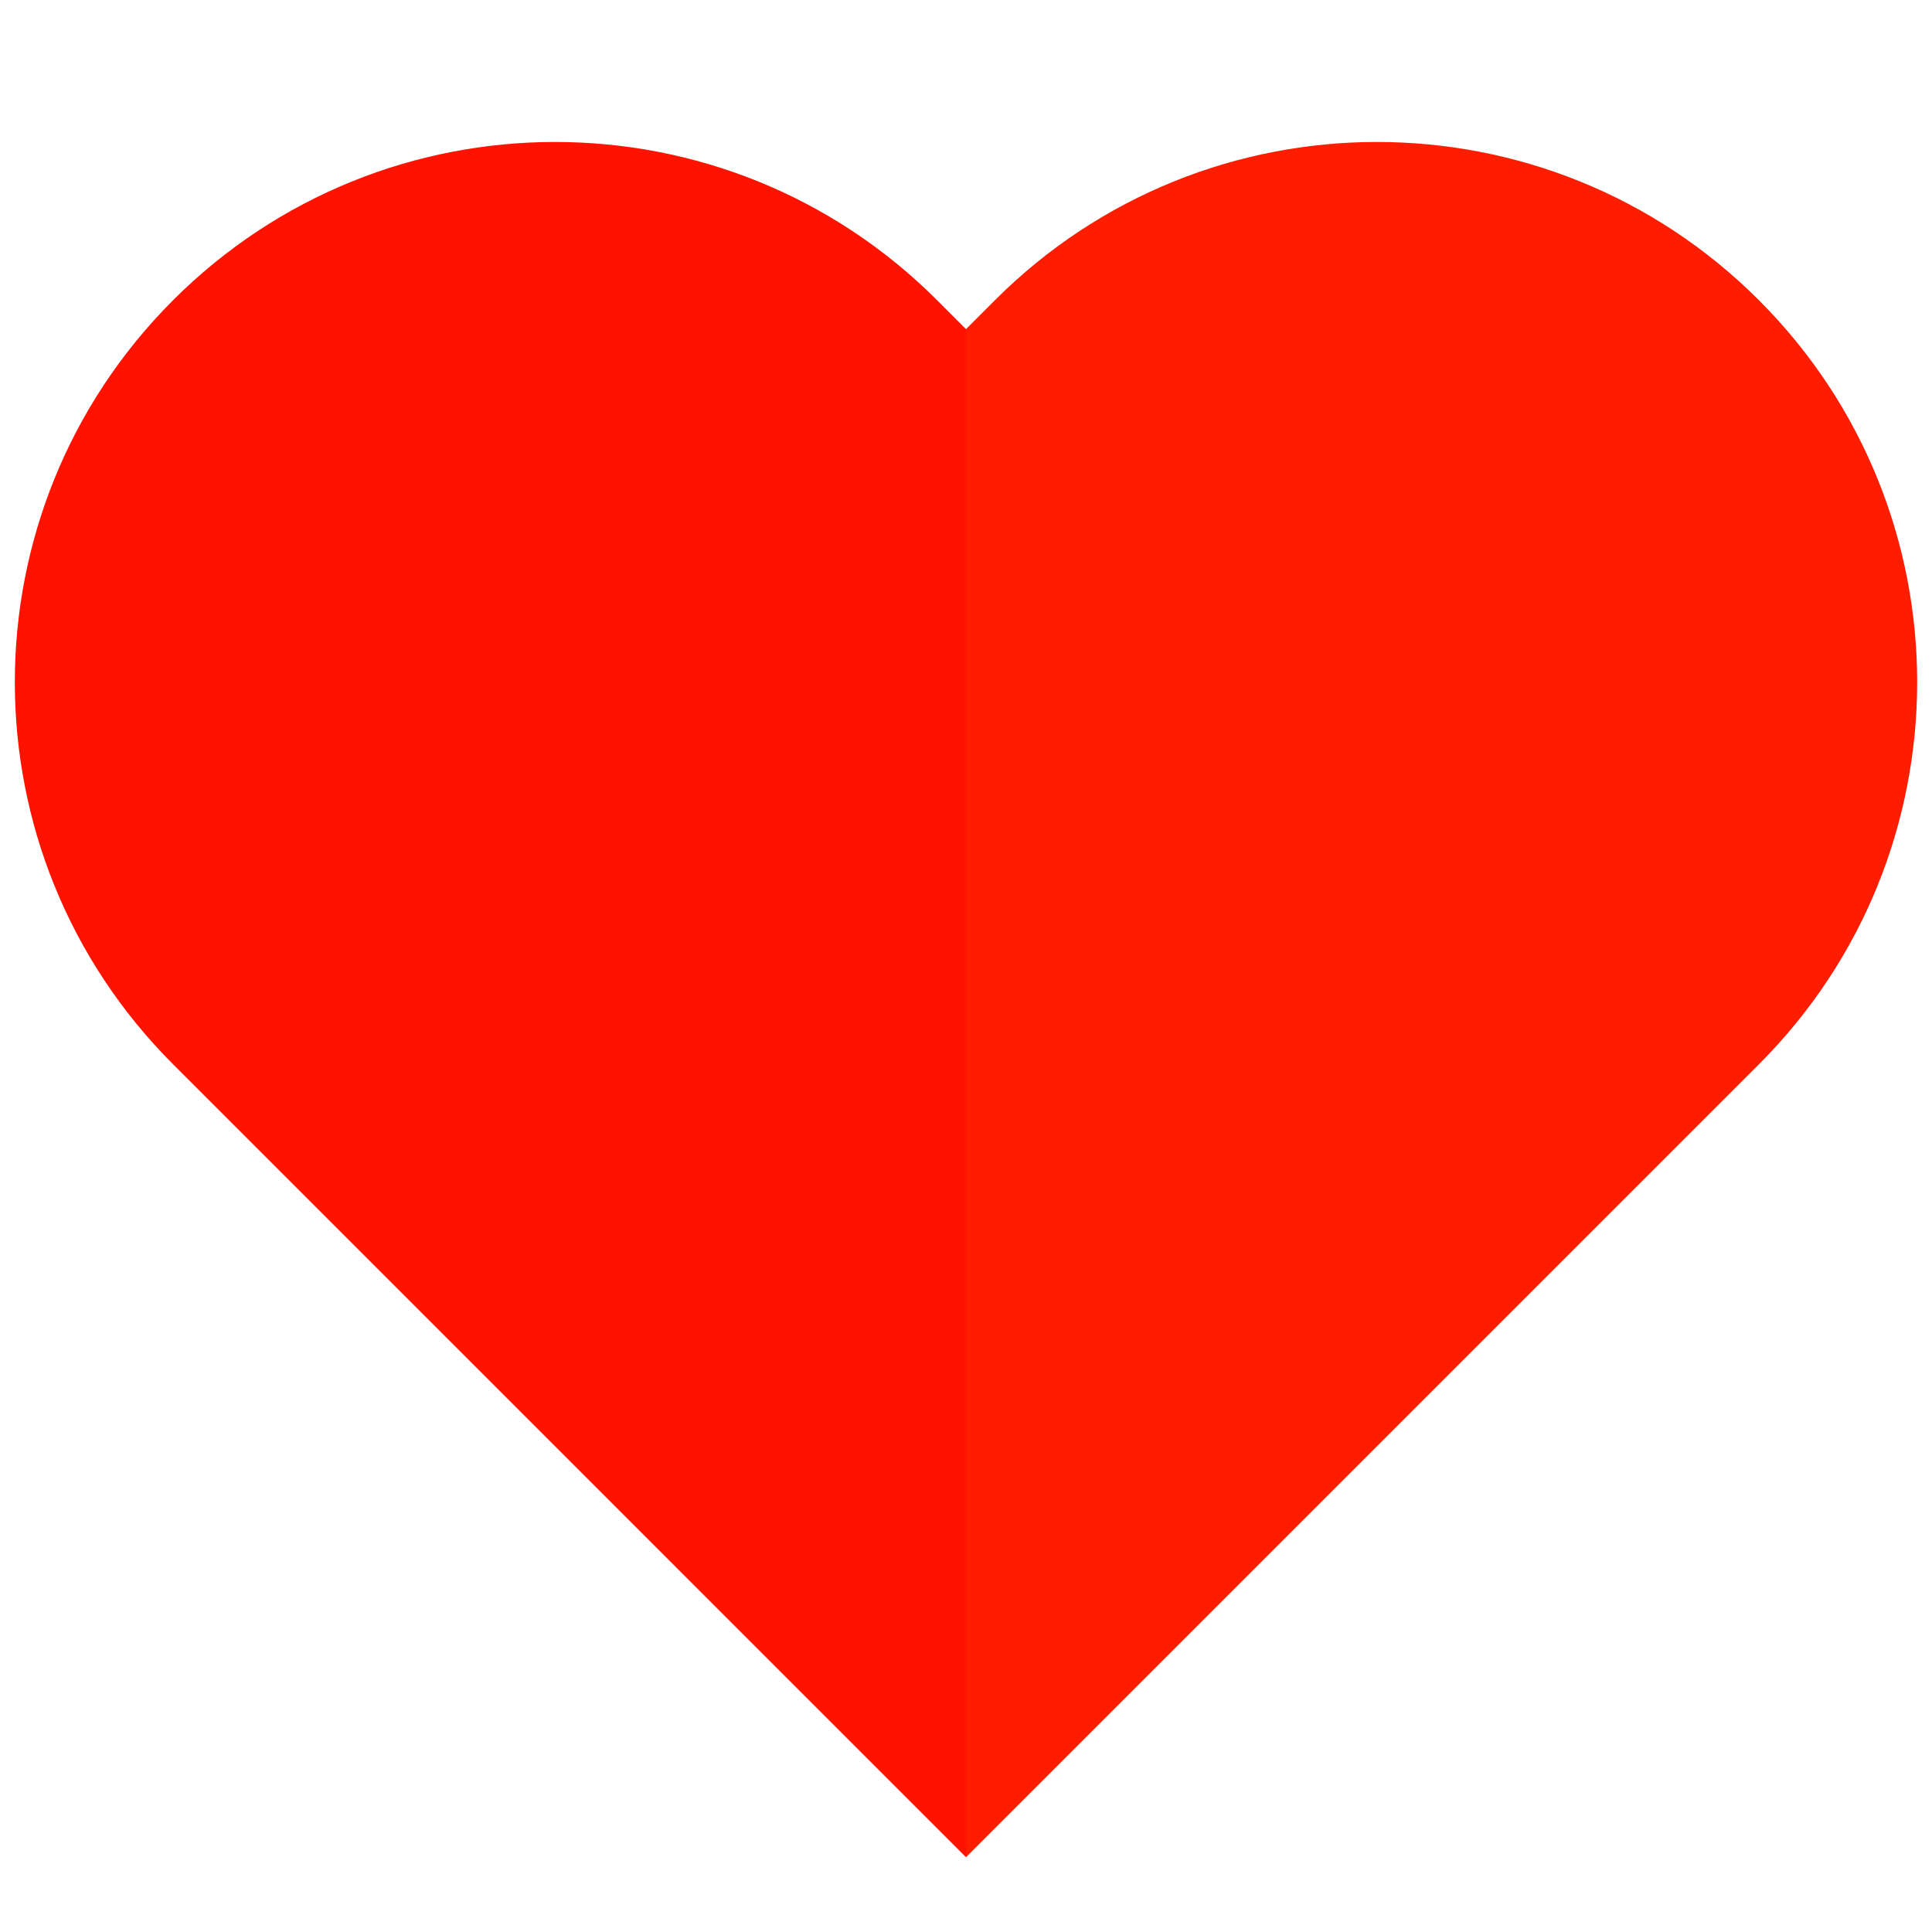
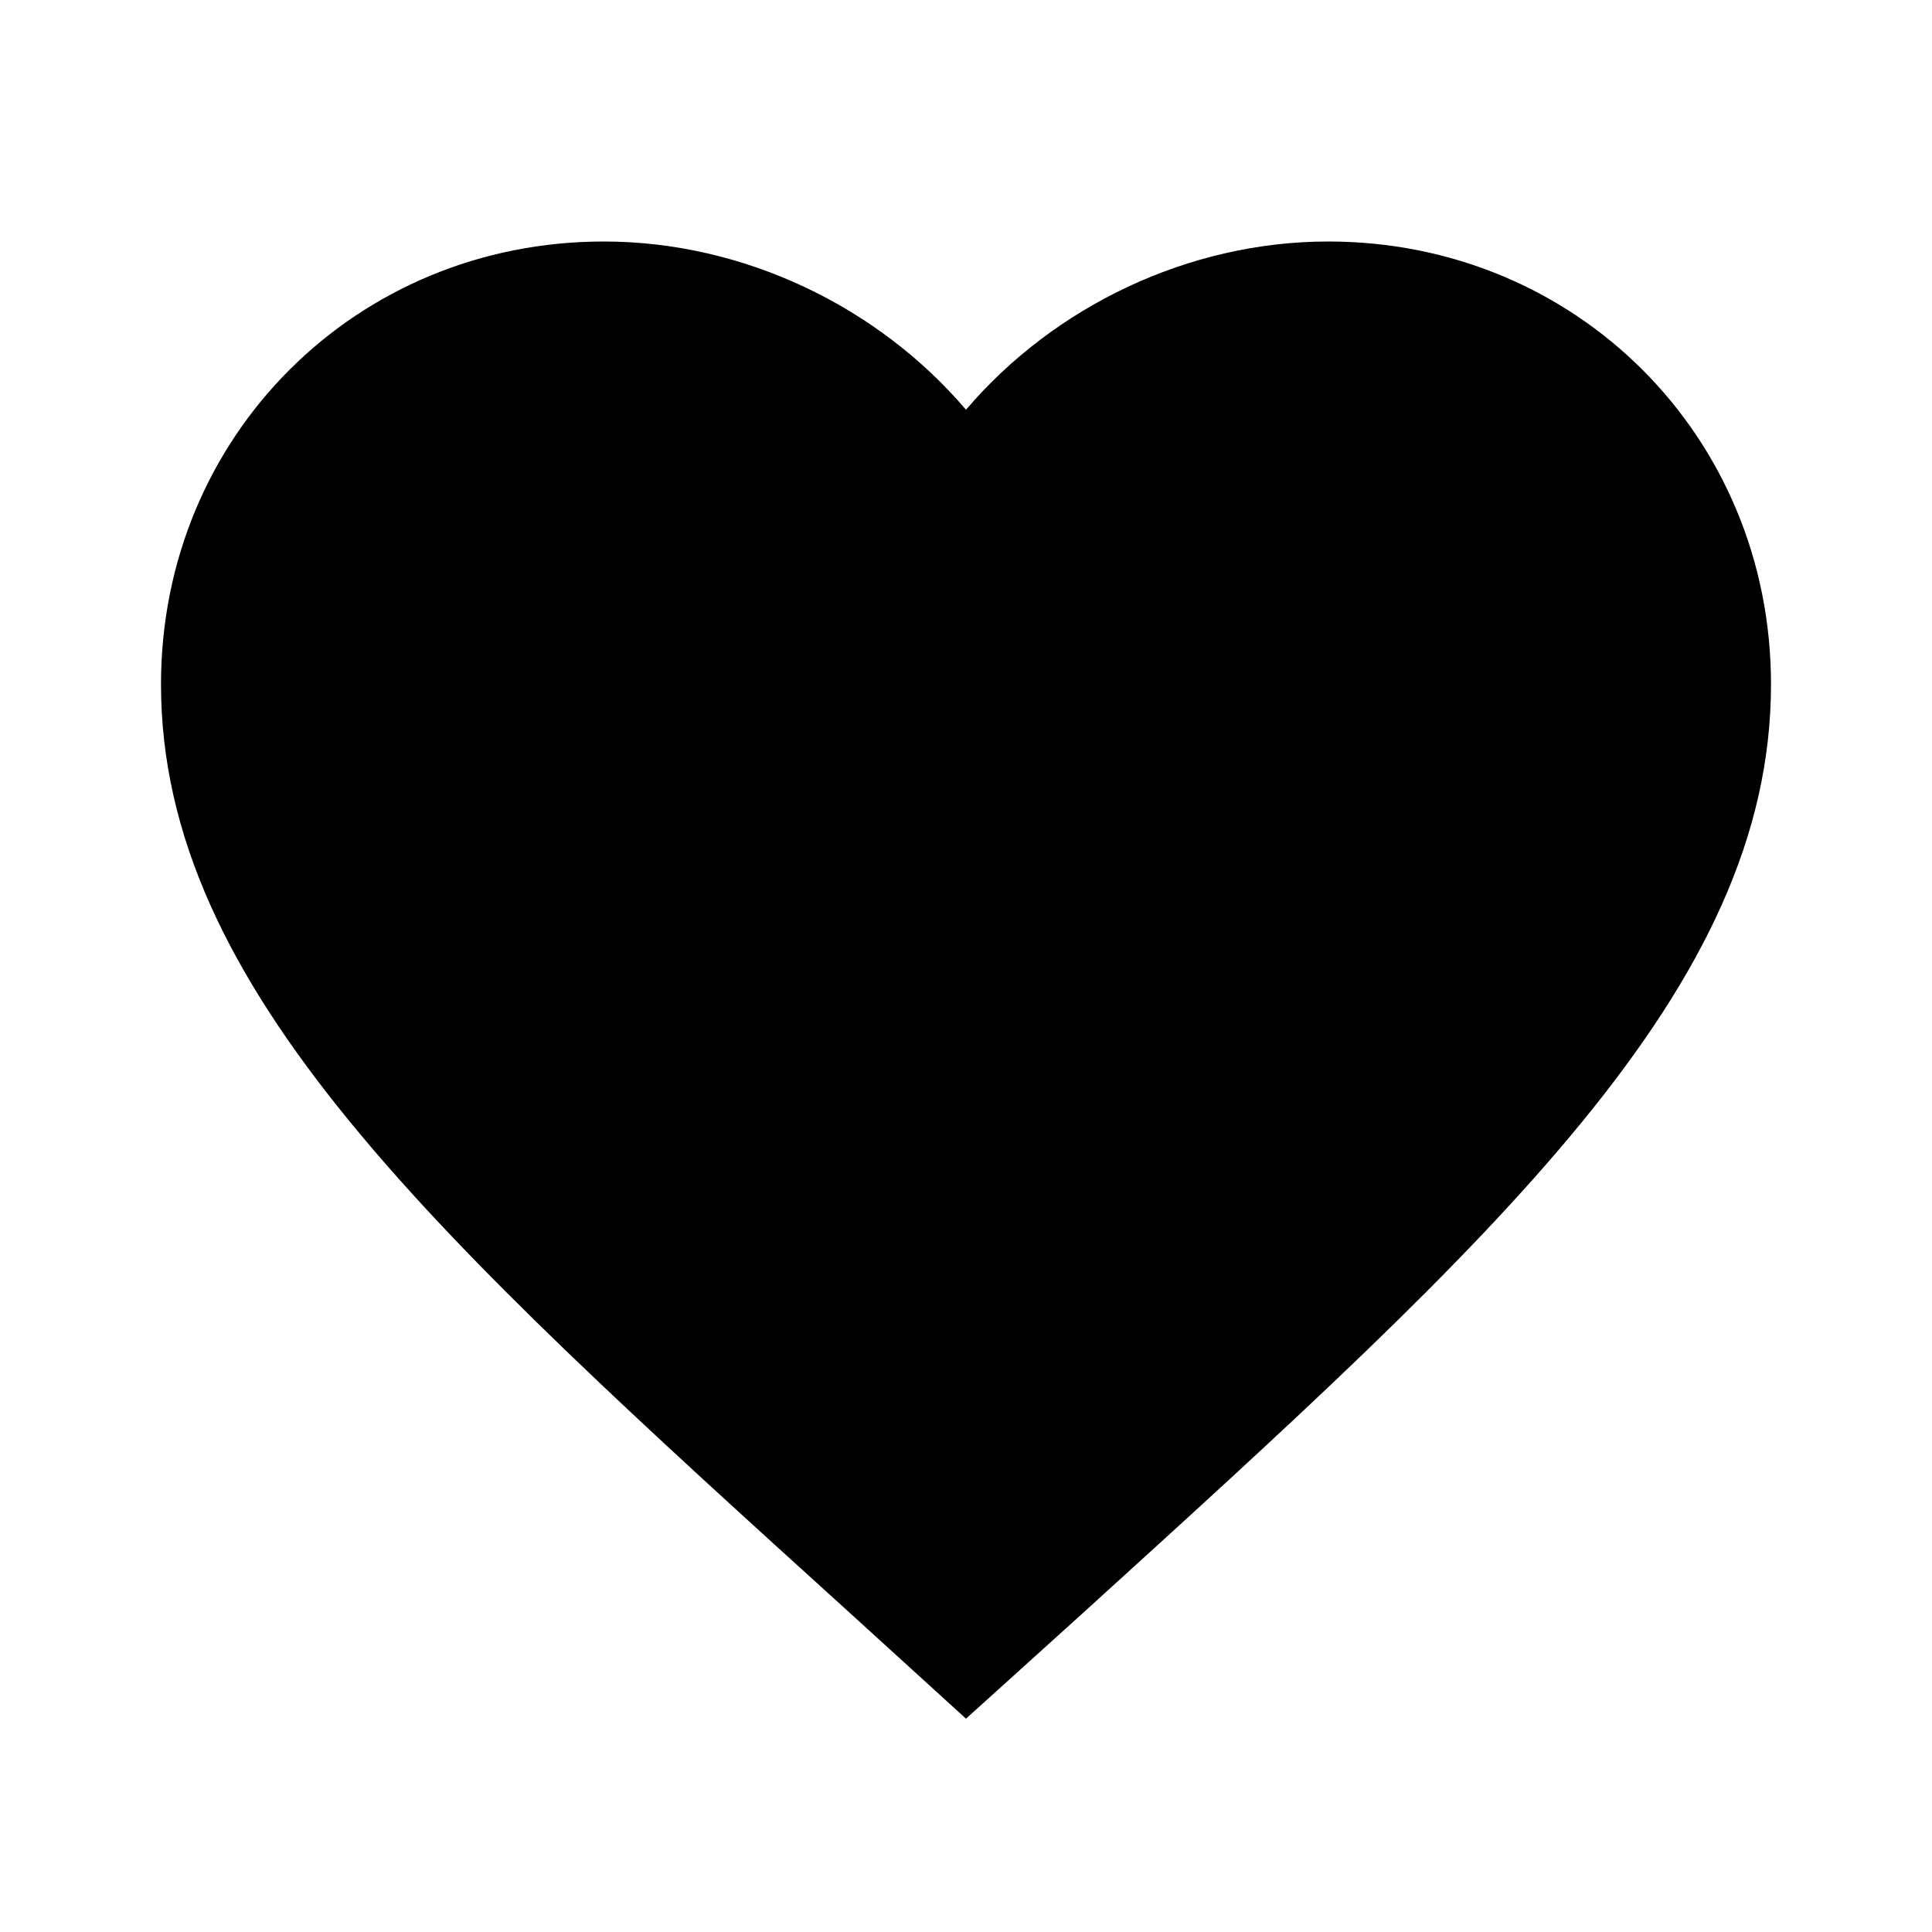
- <svg xmlns="http://www.w3.org/2000/svg" version="1.1" width="256" height="256" viewBox="0 0 256 256" xml:space="preserve">
-   <defs>
- </defs>
-   <g transform="translate(128 128) scale(0.72 0.72)" style="">
-     <g style="stroke: none; stroke-width: 0; stroke-dasharray: none; stroke-linecap: butt; stroke-linejoin: miter; stroke-miterlimit: 10; fill: none; fill-rule: nonzero; opacity: 1;" transform="translate(-175.05 -175.05) scale(3.89 3.89)">
-       <path d="M 7.486 13.502 c 9.982 -9.982 26.165 -9.982 36.147 0 L 45 14.869 l 0 0 c 6.895 22.882 6.259 47.092 0 72.294 L 26.927 69.089 c 0 0 0 0 0 0 l -19.44 -19.44 C -2.495 39.667 -2.495 23.484 7.486 13.502 z" style="stroke: none; stroke-width: 1; stroke-dasharray: none; stroke-linecap: butt; stroke-linejoin: miter; stroke-miterlimit: 10; fill: rgb(255,18,0); fill-rule: nonzero; opacity: 1;" transform=" matrix(1 0 0 1 0 0) " stroke-linecap="round" />
-       <path d="M 82.514 13.502 c -9.982 -9.982 -26.165 -9.982 -36.147 0 L 45 14.869 l 0 0 v 72.294 l 18.073 -18.073 c 0 0 0 0 0 0 l 19.44 -19.44 C 92.495 39.667 92.495 23.484 82.514 13.502 z" style="stroke: none; stroke-width: 1; stroke-dasharray: none; stroke-linecap: butt; stroke-linejoin: miter; stroke-miterlimit: 10; fill: rgb(255,29,0); fill-rule: nonzero; opacity: 1;" transform=" matrix(1 0 0 1 0 0) " stroke-linecap="round" />
-     </g>
-   </g>
+ <svg xmlns="http://www.w3.org/2000/svg" height="24px" viewBox="0 0 24 24" width="24px" fill="#000000">
+   <path d="M0 0h24v24H0V0z" fill="none" />
+   <path d="M12 21.35l-1.45-1.32C5.4 15.36 2 12.28 2 8.5 2 5.42 4.42 3 7.5 3c1.74 0 3.41.81 4.5 2.09C13.09 3.81 14.76 3 16.5 3 19.58 3 22 5.42 22 8.5c0 3.78-3.4 6.86-8.55 11.54L12 21.35z" />
</svg>
